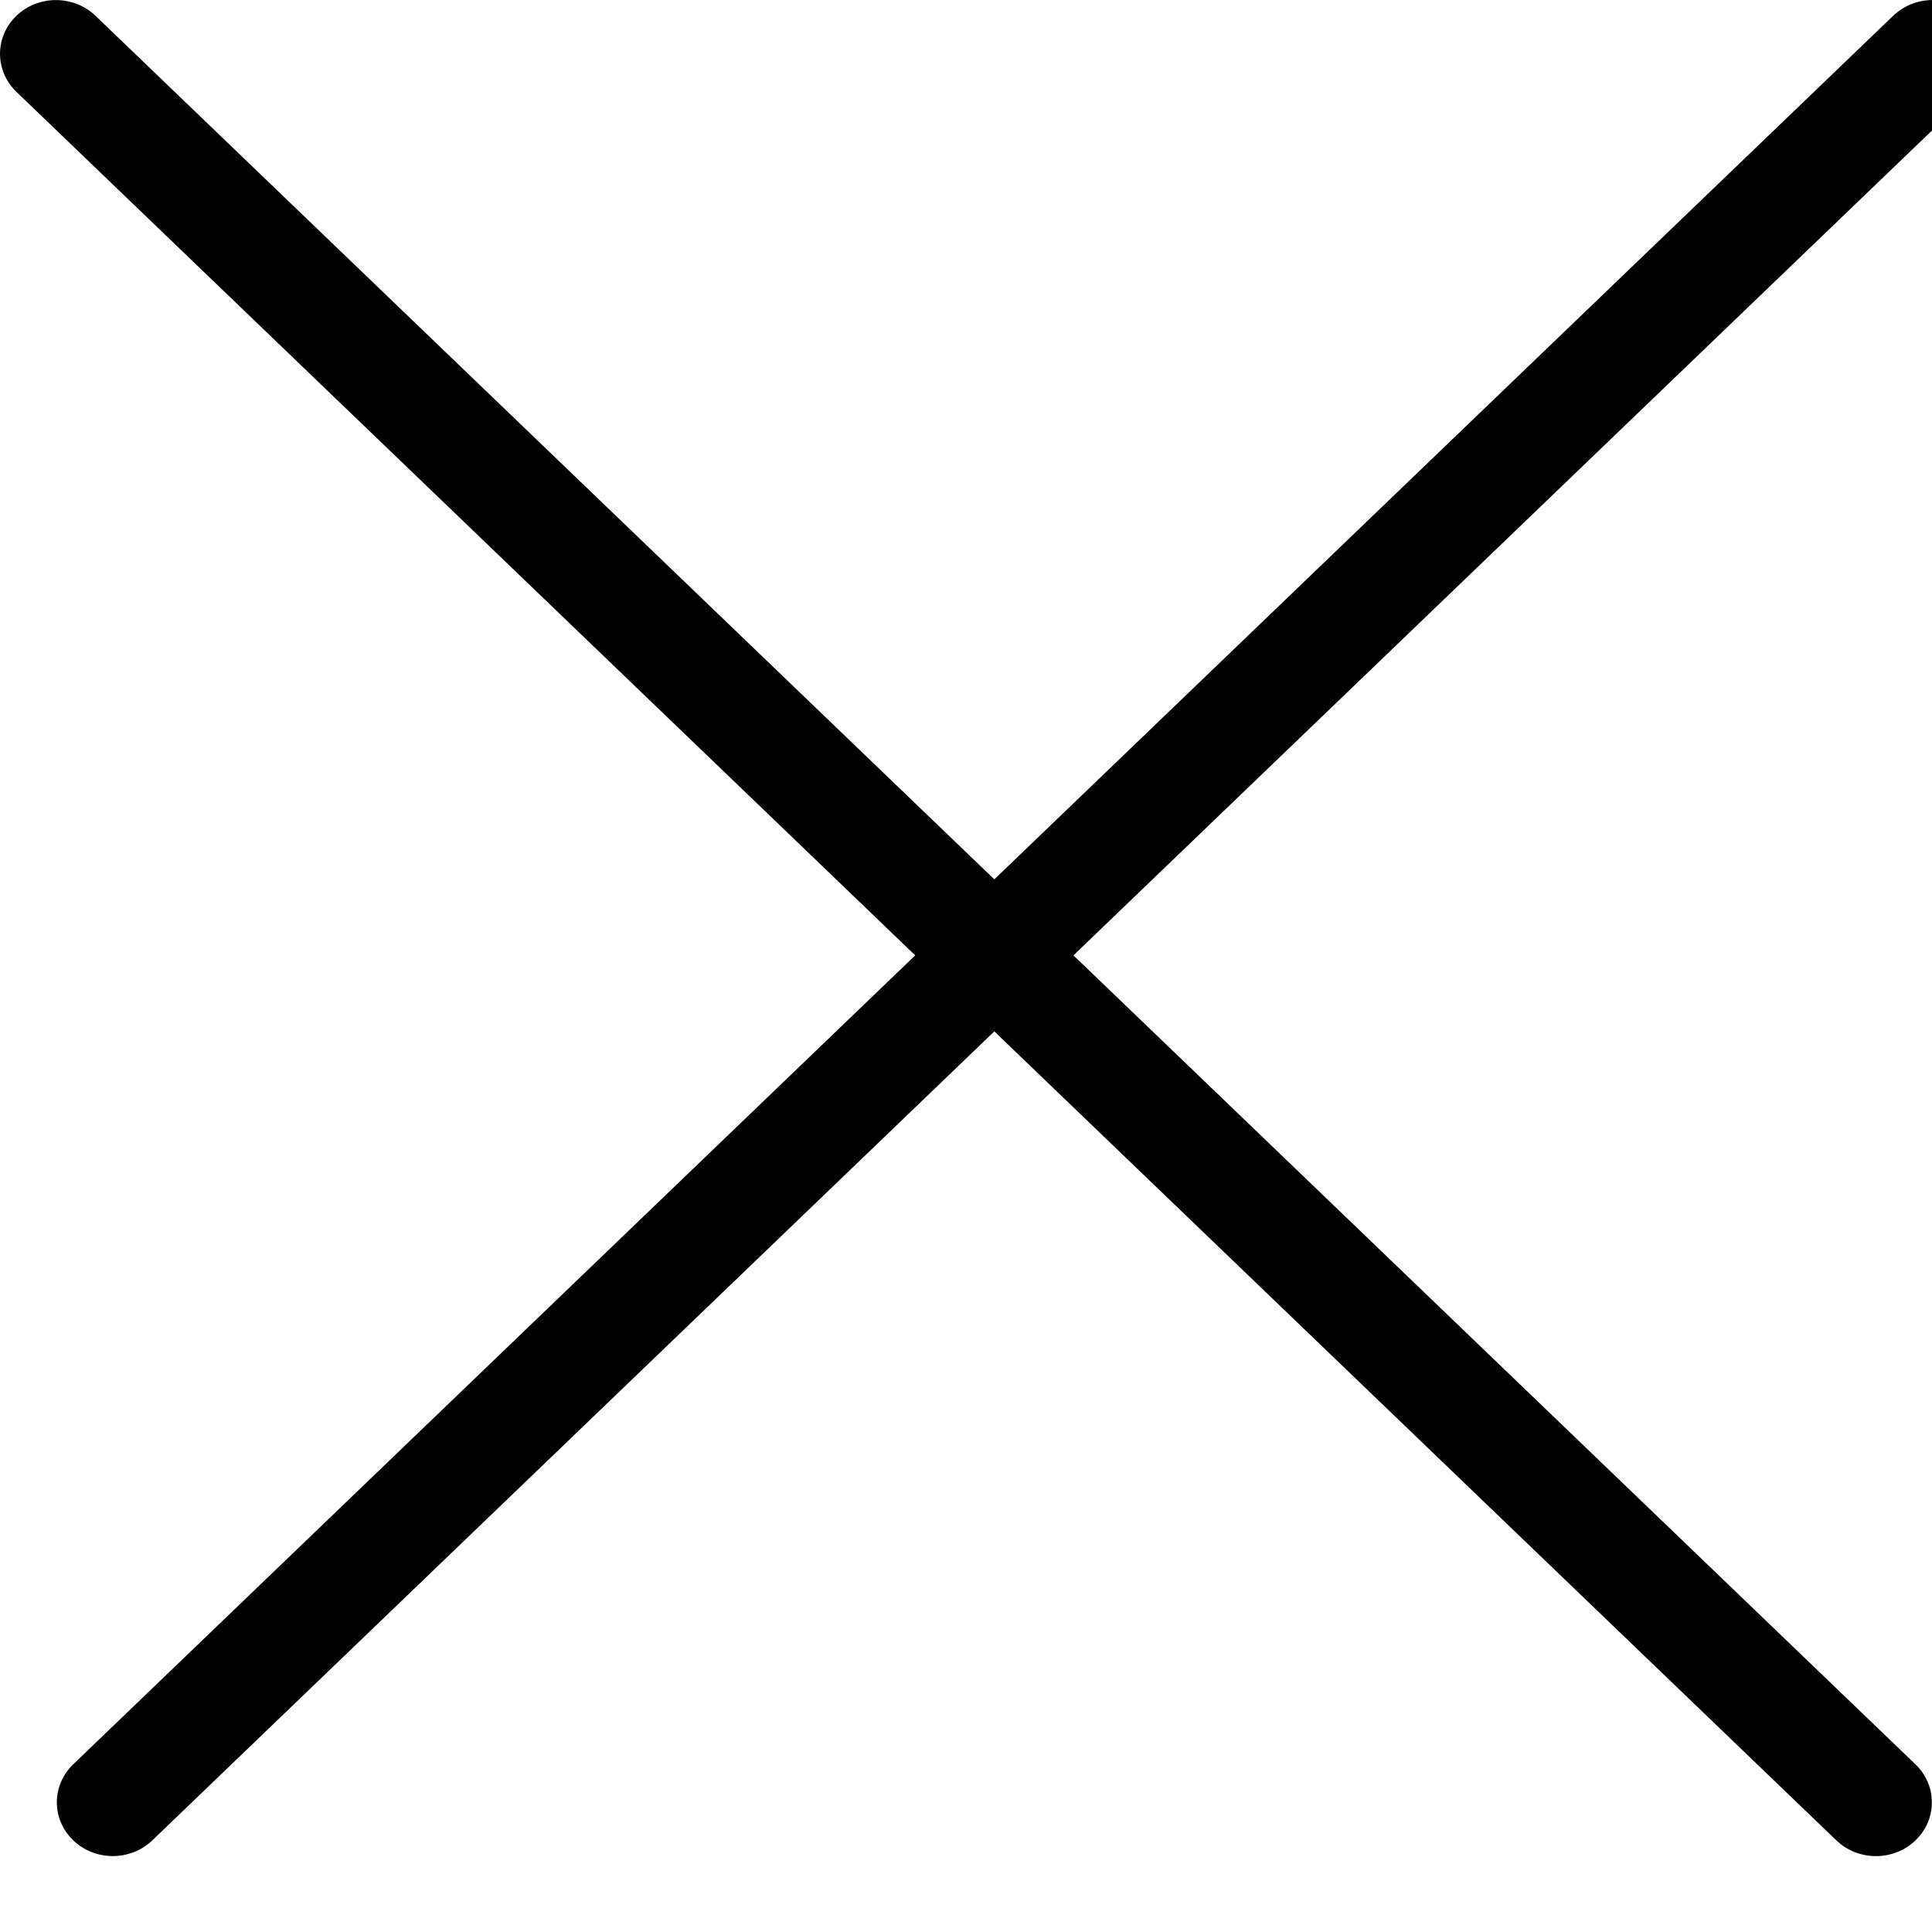
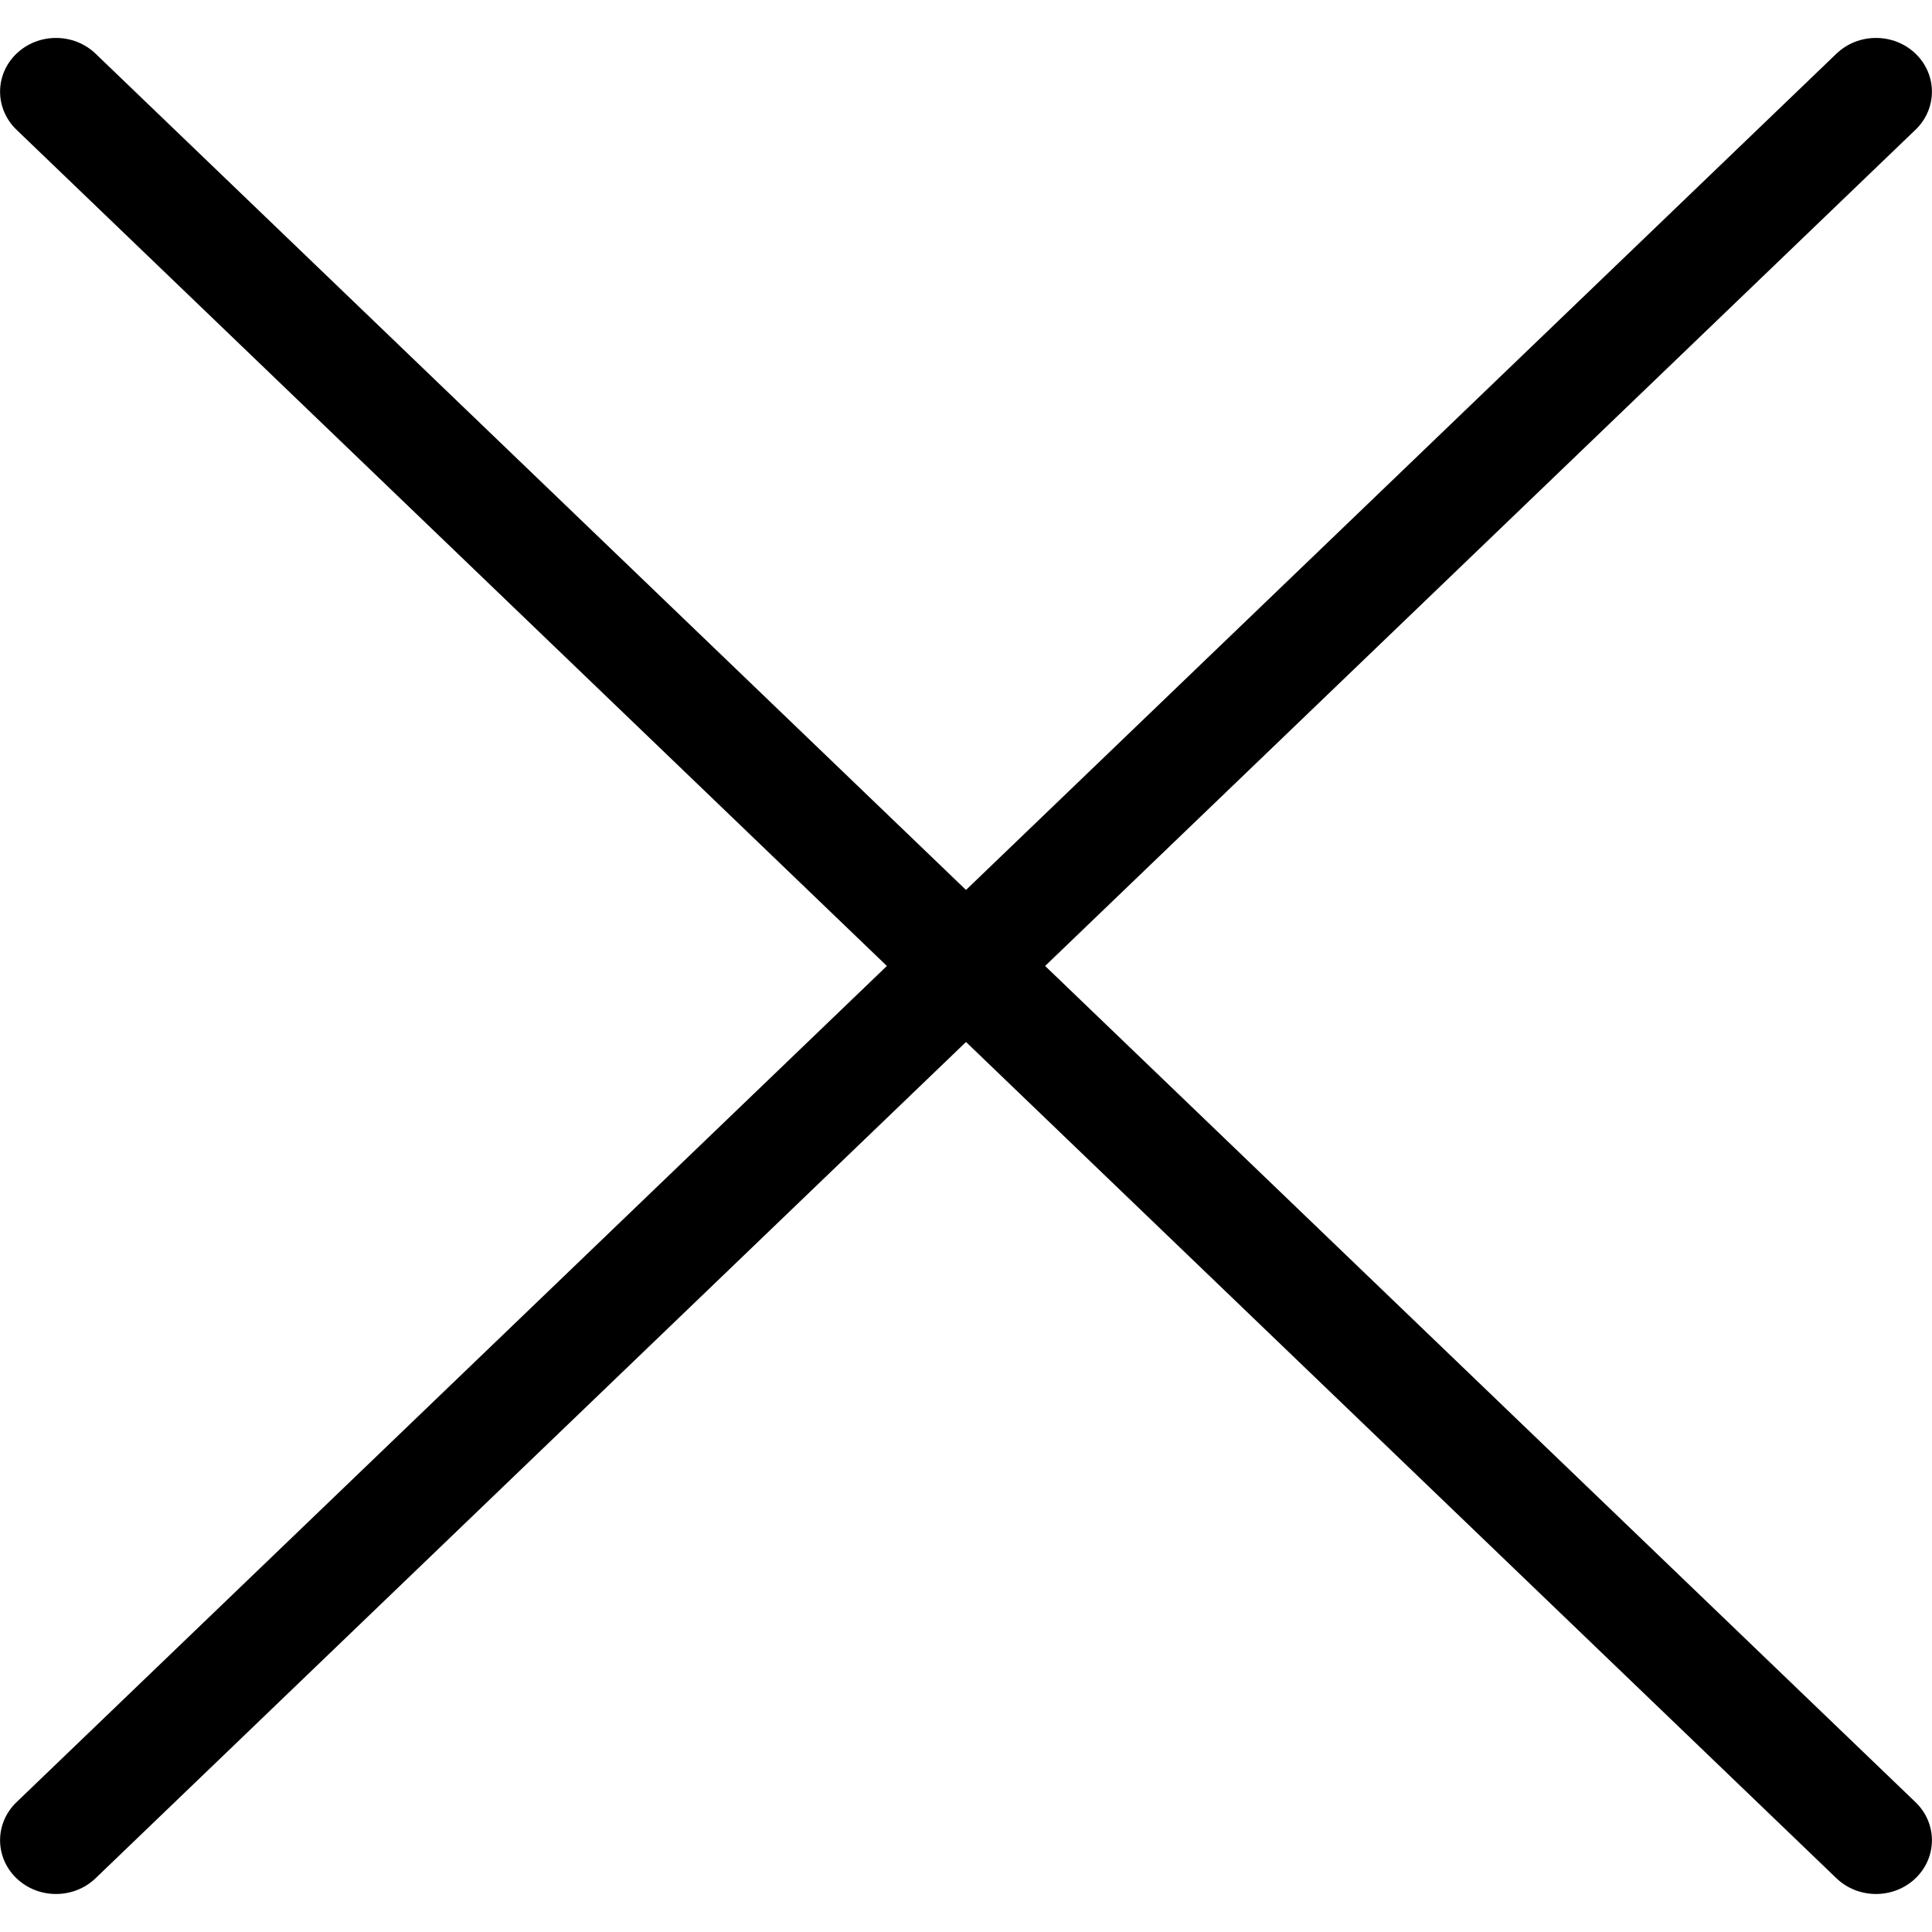
- <svg xmlns="http://www.w3.org/2000/svg" width="24" height="24" viewBox="0 0 24 24" version="1.1" id="svg885" style="fill:none">
-   <rect width="1.363" height="32.715" rx="0.682" transform="matrix(0.7211131,-0.6928173,0.7211131,0.6928173,0,0)" id="rect881" style="fill:#000000;stroke-width:1.363" x="-0.682" y="0.283" />
-   <rect width="1.363" height="32.715" rx="0.682" transform="matrix(0.7211131,0.6928173,-0.7211131,0.6928173,0,0)" id="rect883" style="fill:#000000;stroke-width:1.363" x="16.448" y="-16.847" />
+ <svg xmlns="http://www.w3.org/2000/svg" style="fill:none" id="svg885" version="1.1" viewBox="0 0 24 24" height="24" width="24">
+   <rect y="0.623" x="-1.021" style="fill:#000000;stroke-width:1.363" id="rect881" transform="matrix(0.7211131,-0.6928173,0.7211131,0.6928173,0,0)" rx="0.682" height="32.715" width="1.363" />
+   <rect y="-16.018" x="16.299" style="fill:#000000;stroke-width:1.363" id="rect883" transform="matrix(0.7211131,0.6928173,-0.7211131,0.6928173,0,0)" rx="0.682" height="32.715" width="1.363" />
</svg>
